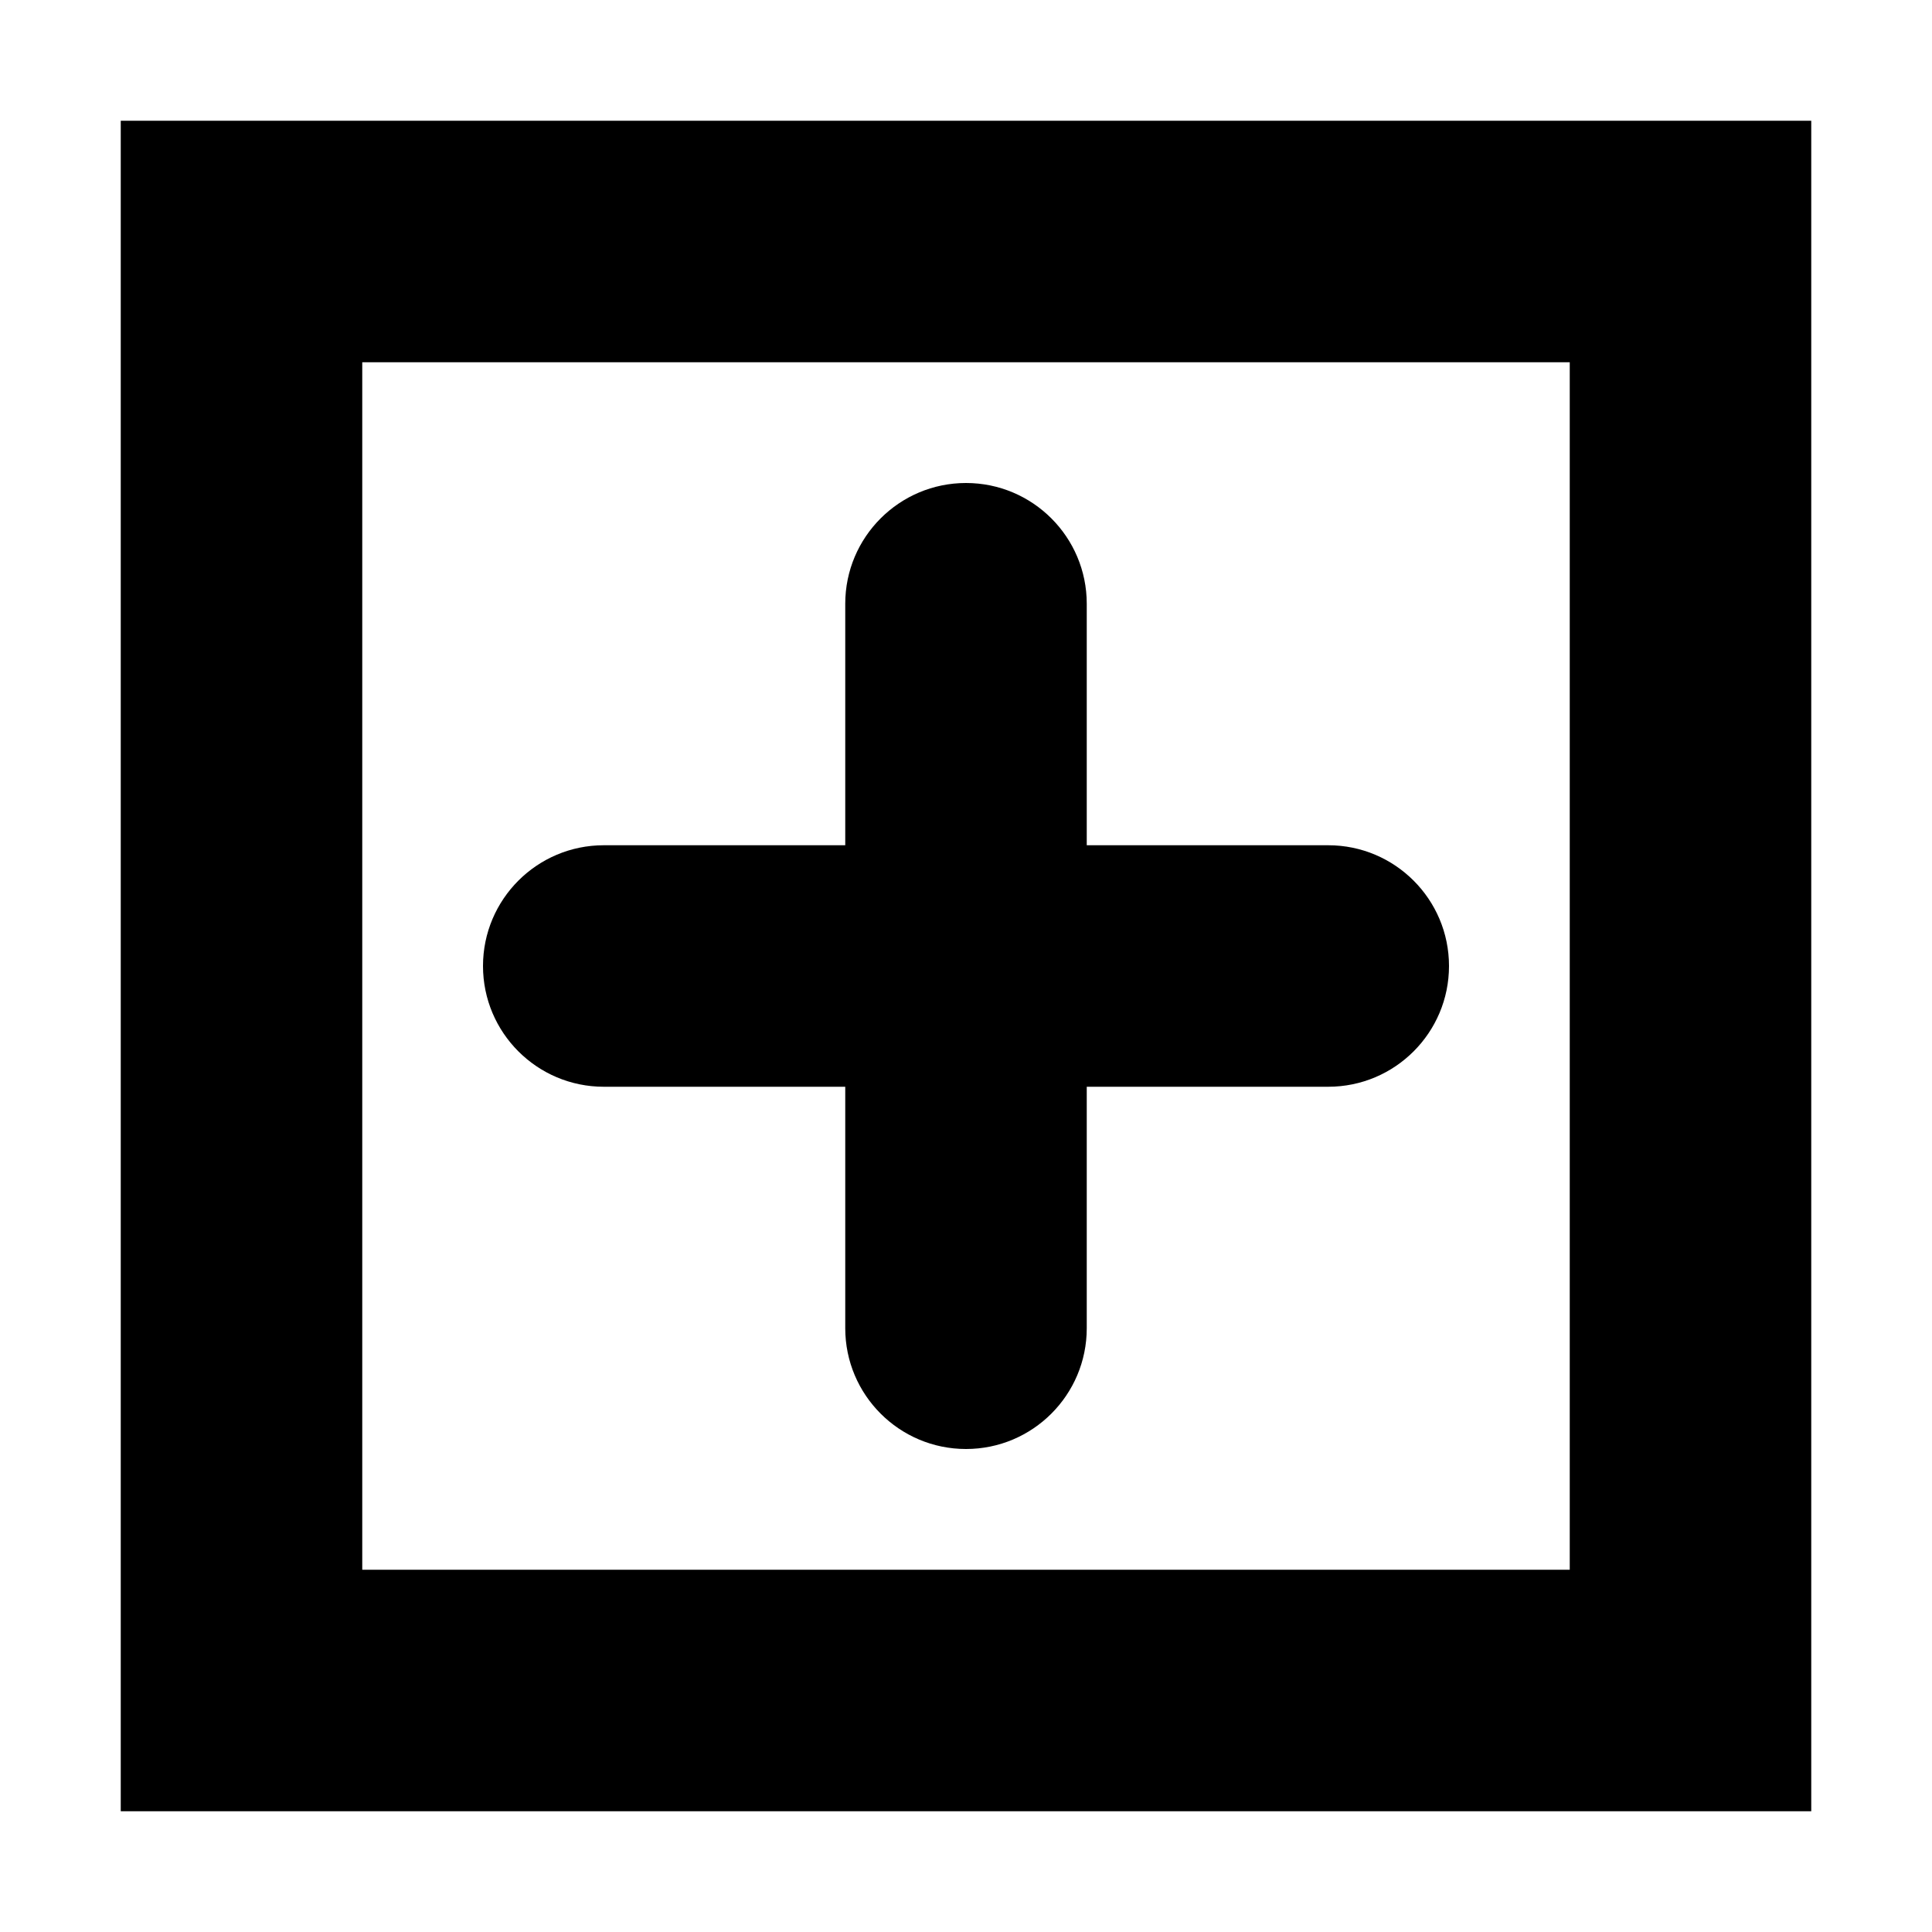
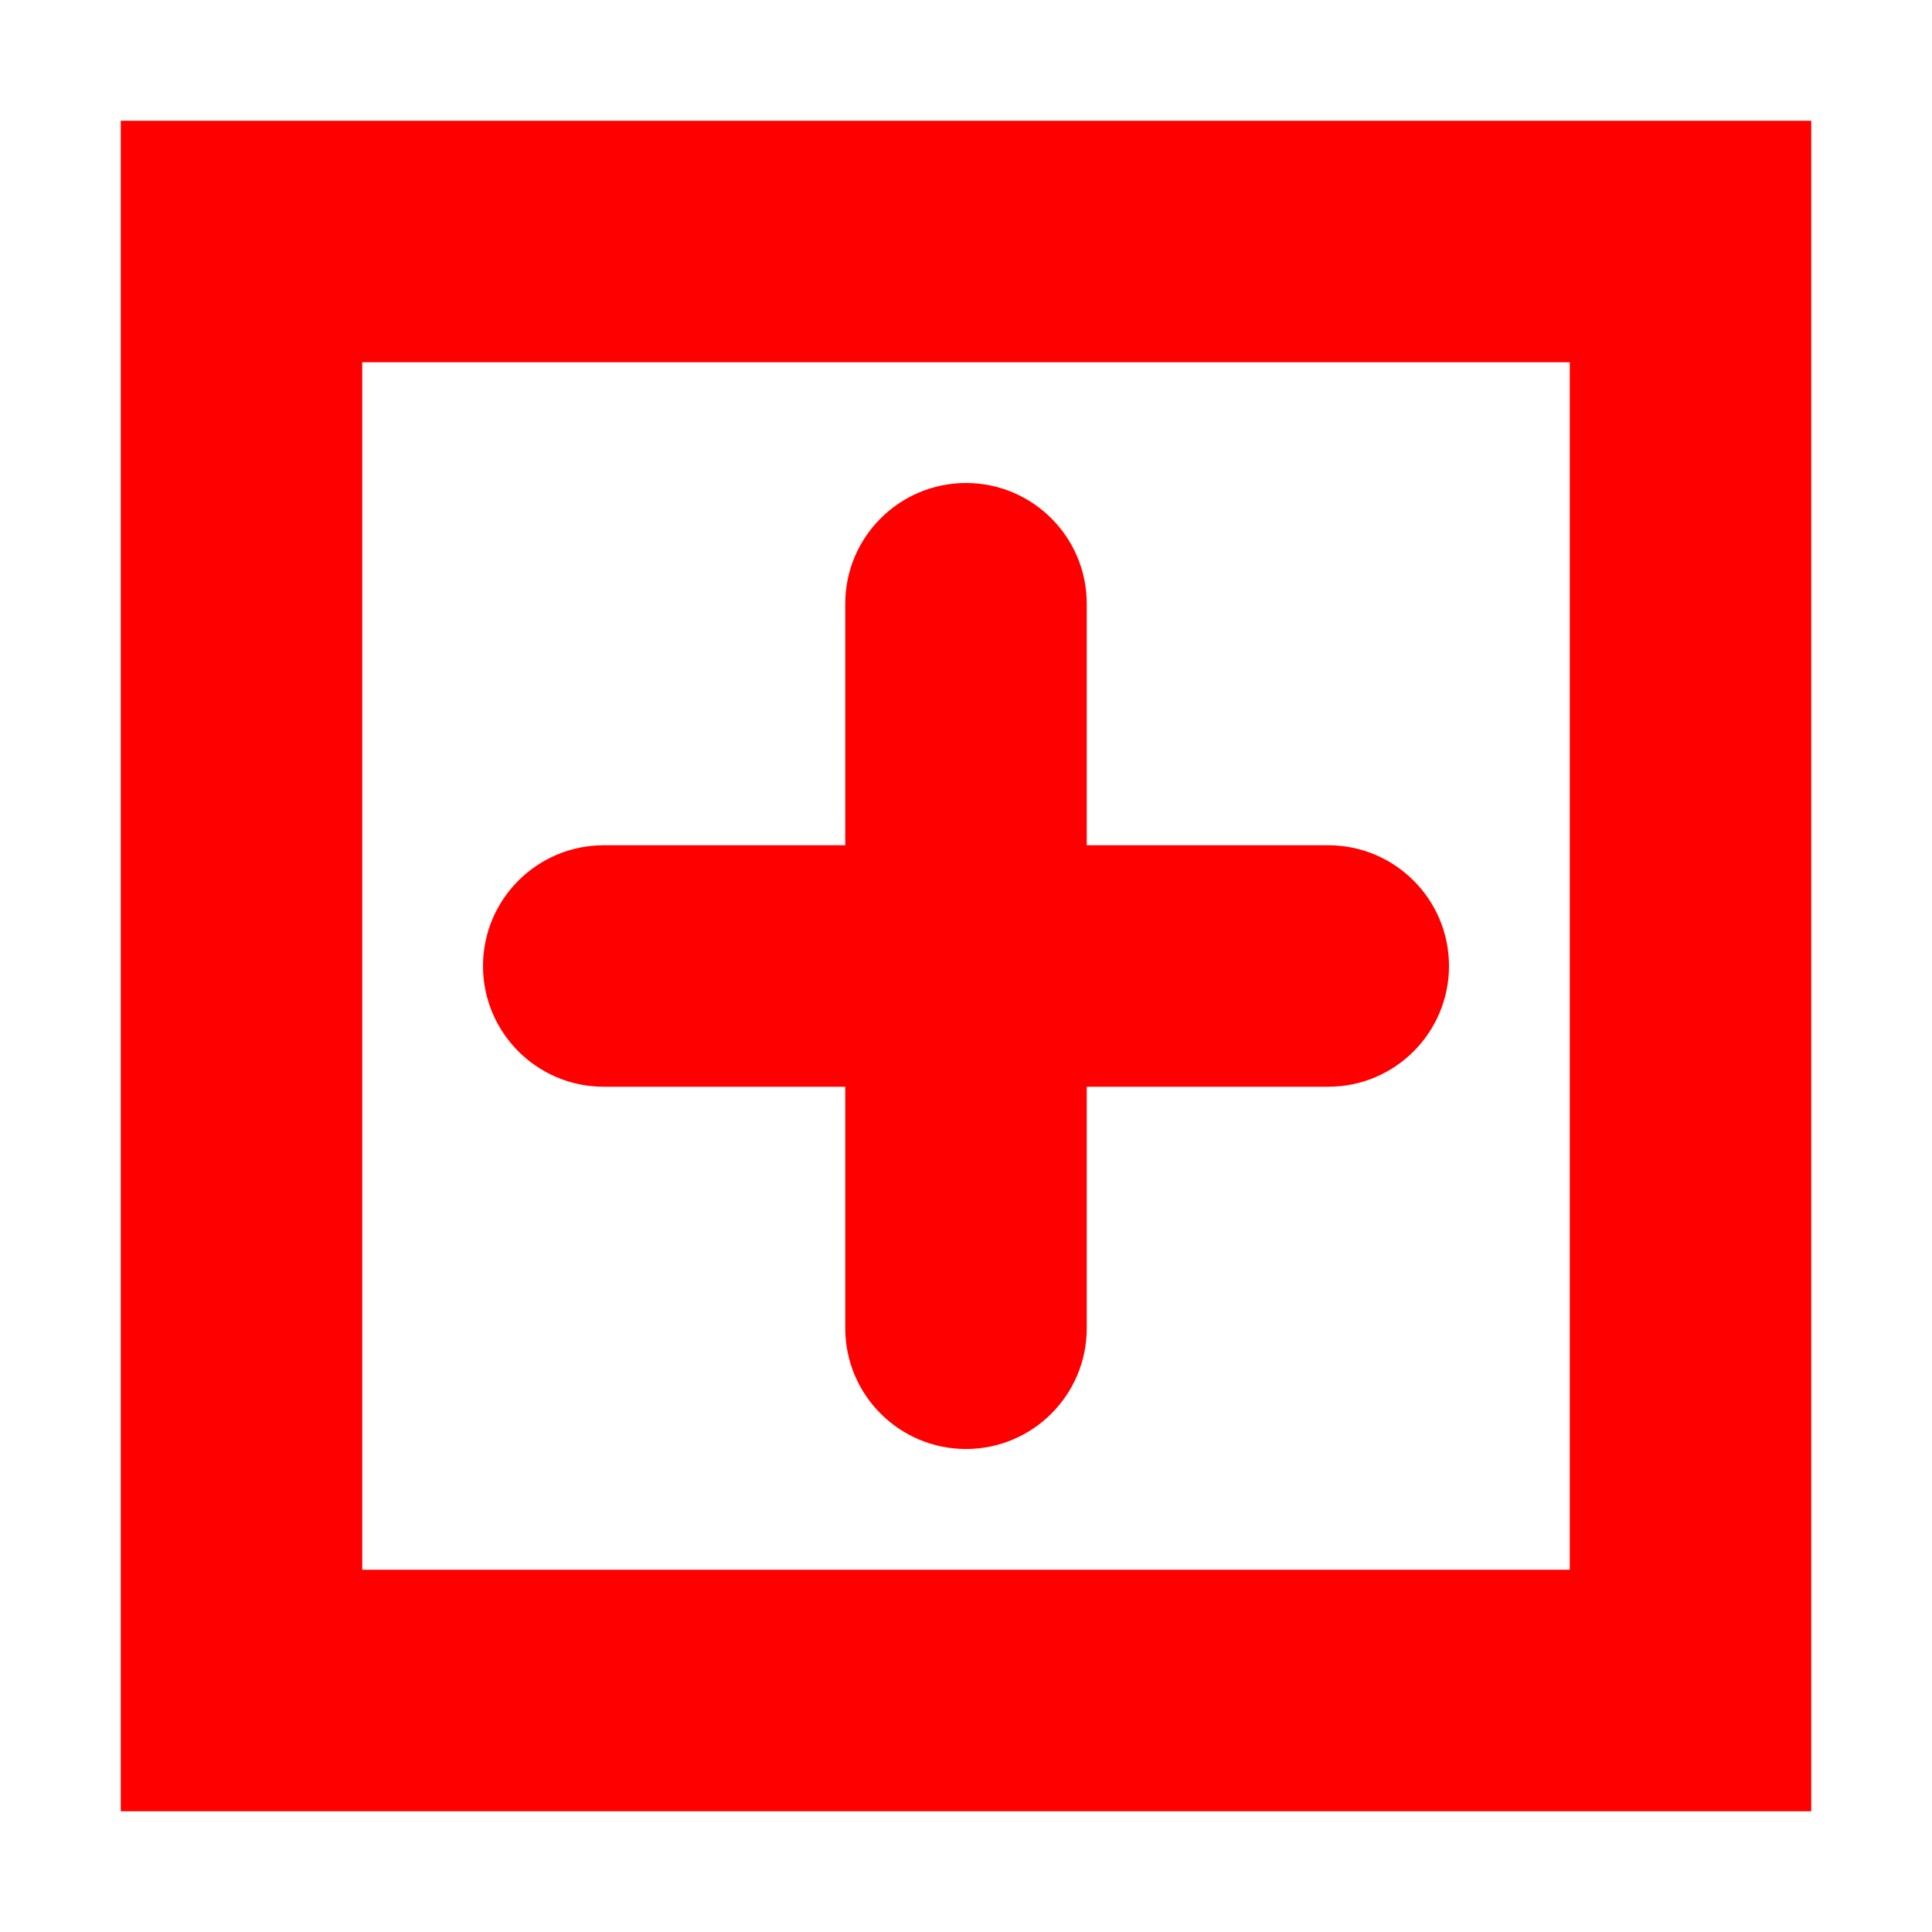
<svg xmlns="http://www.w3.org/2000/svg" width="16" height="16" viewBox="0 0 16 16" fill="none">
-   <path fill-rule="evenodd" clip-rule="evenodd" d="M8 4C7.448 4 7 4.448 7 5V7H5C4.448 7 4 7.448 4 8C4 8.552 4.448 9 5 9H7V11C7 11.552 7.448 12 8 12C8.552 12 9 11.552 9 11V9H11C11.552 9 12 8.552 12 8C12 7.448 11.552 7 11 7H9V5C9 4.448 8.552 4 8 4Z" fill="black" />
-   <path fill-rule="evenodd" clip-rule="evenodd" d="M3 1H1V3V13V15H3H13H15V13V3V1H13H3ZM13 3H3V13H13V3Z" fill="black" />
+   <path fill-rule="evenodd" clip-rule="evenodd" d="M8 4C7.448 4 7 4.448 7 5V7H5C4.448 7 4 7.448 4 8C4 8.552 4.448 9 5 9H7V11C7 11.552 7.448 12 8 12C8.552 12 9 11.552 9 11V9H11C11.552 9 12 8.552 12 8C12 7.448 11.552 7 11 7H9V5C9 4.448 8.552 4 8 4Z" fill="#FF0000" />
+   <path fill-rule="evenodd" clip-rule="evenodd" d="M3 1H1V3V13V15H3H13H15V13V3V1H13H3ZM13 3H3V13H13V3Z" fill="#FF0000" />
</svg>
